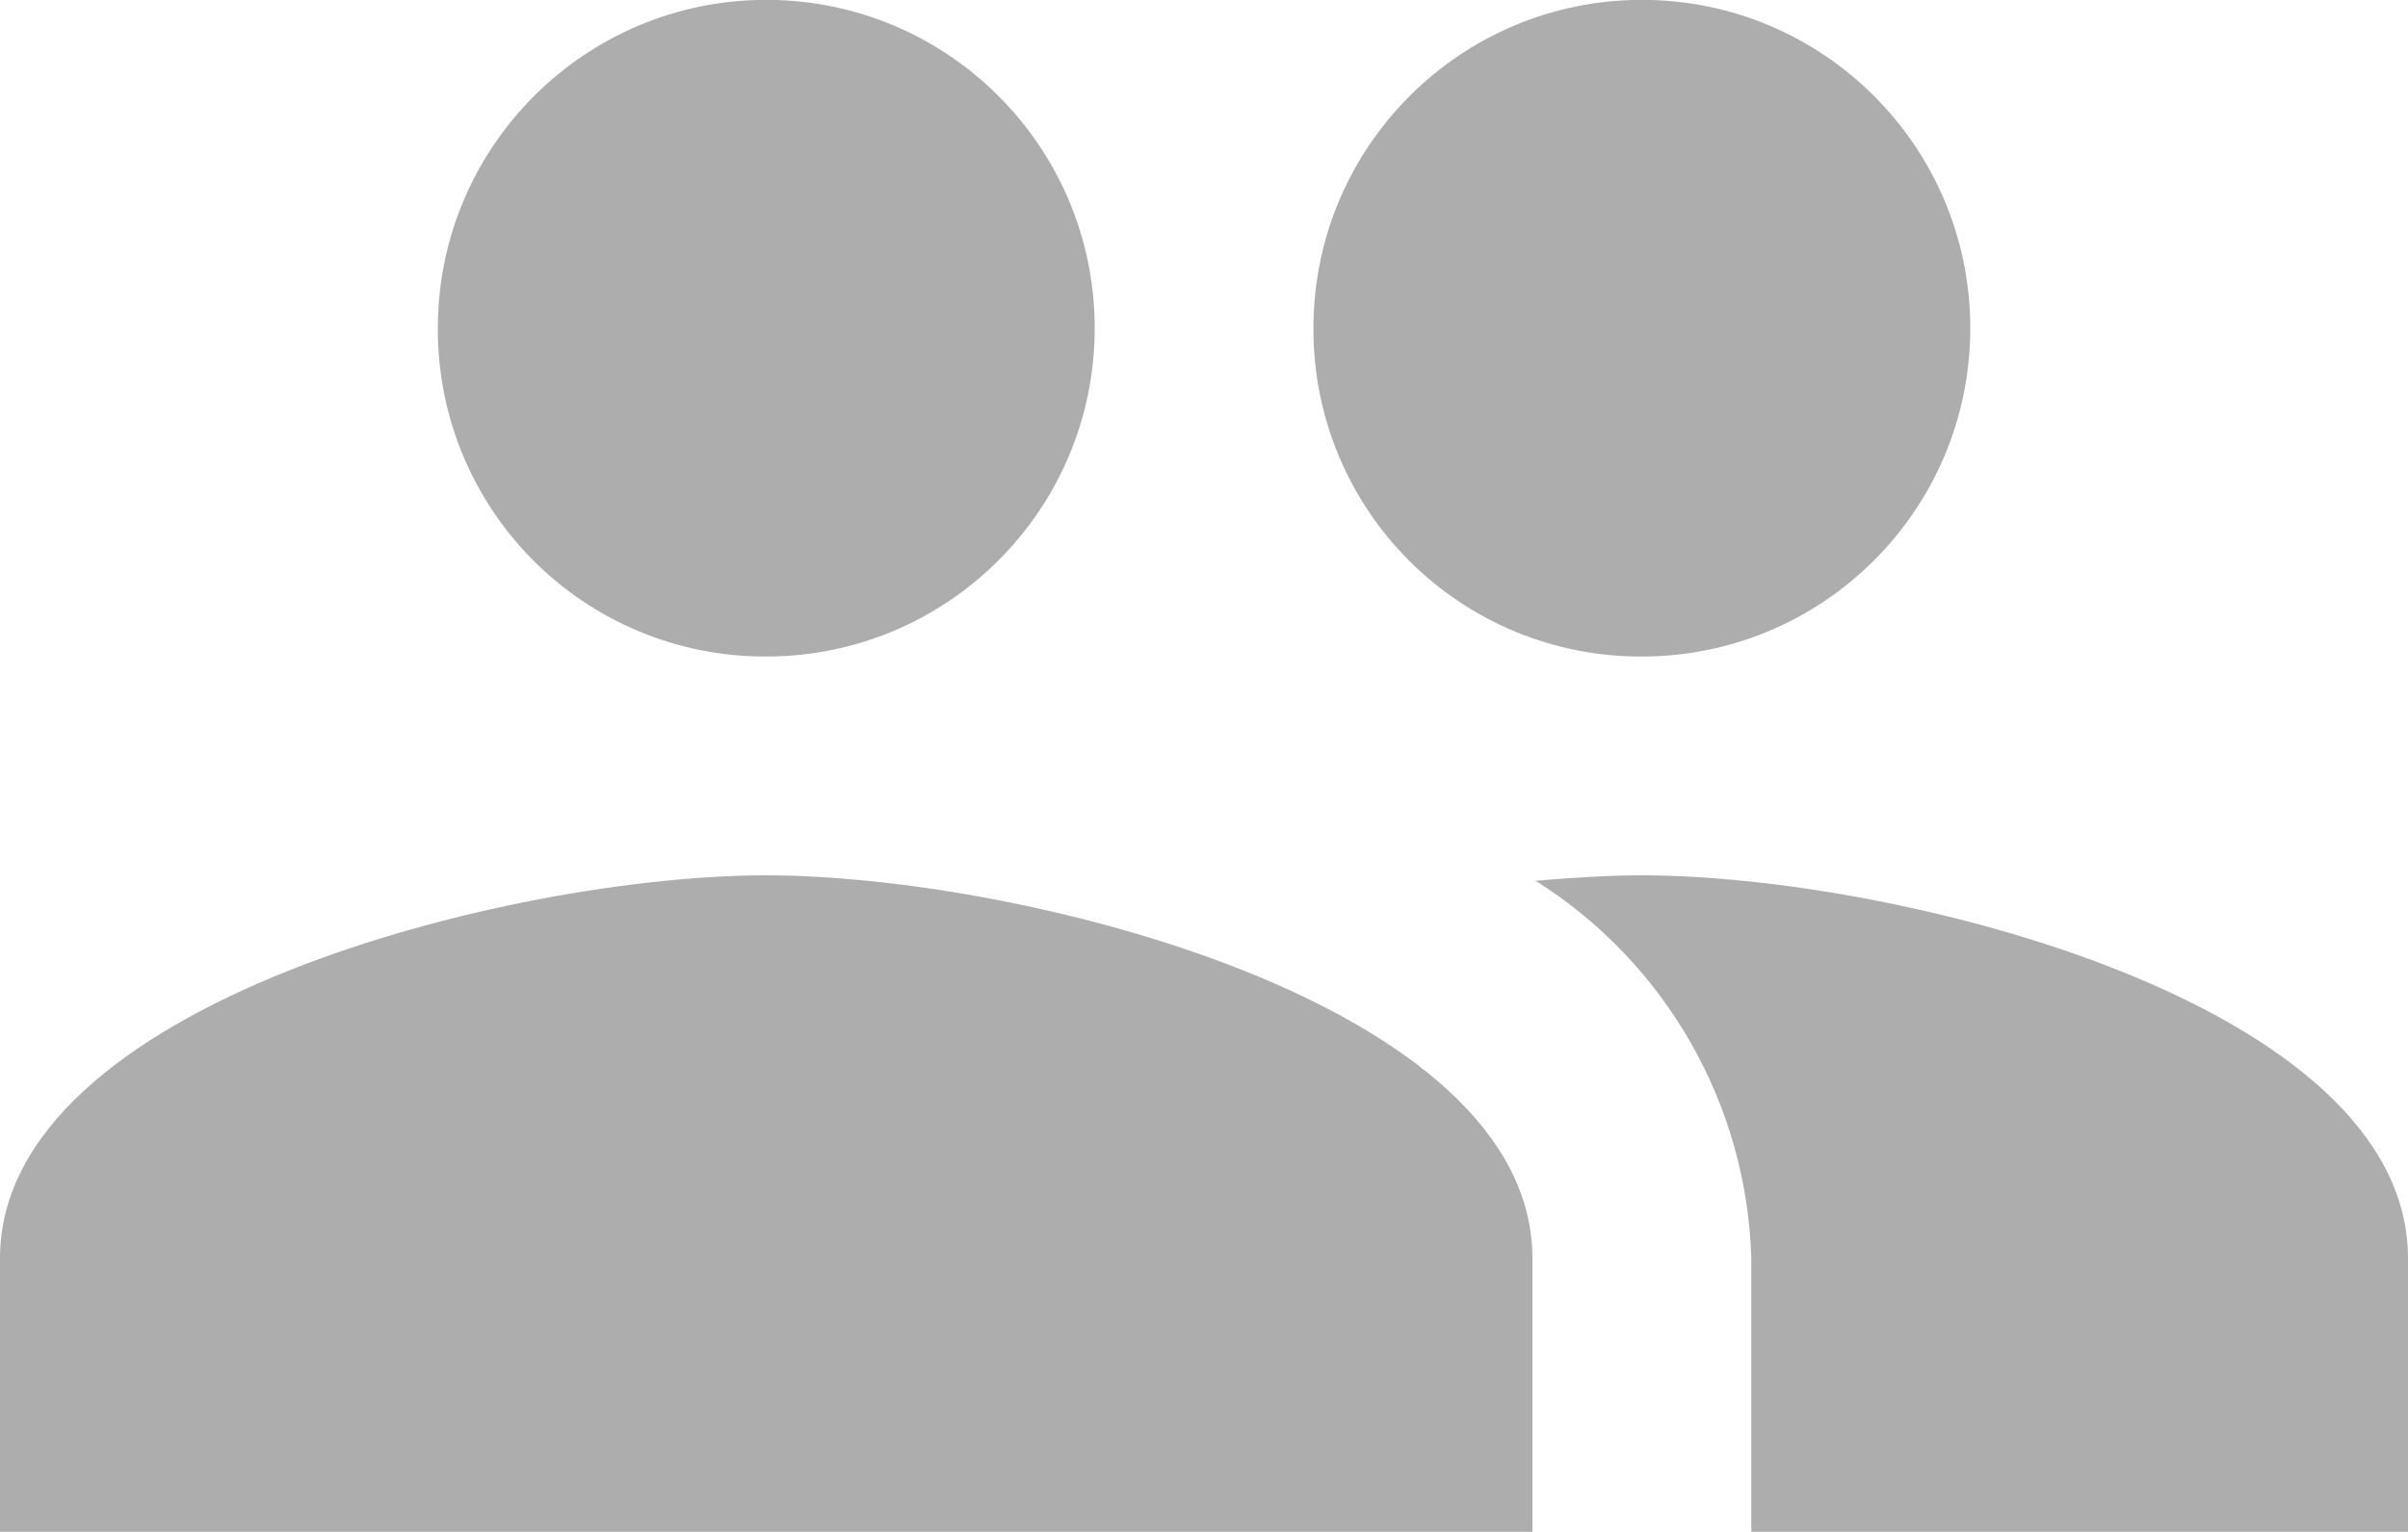
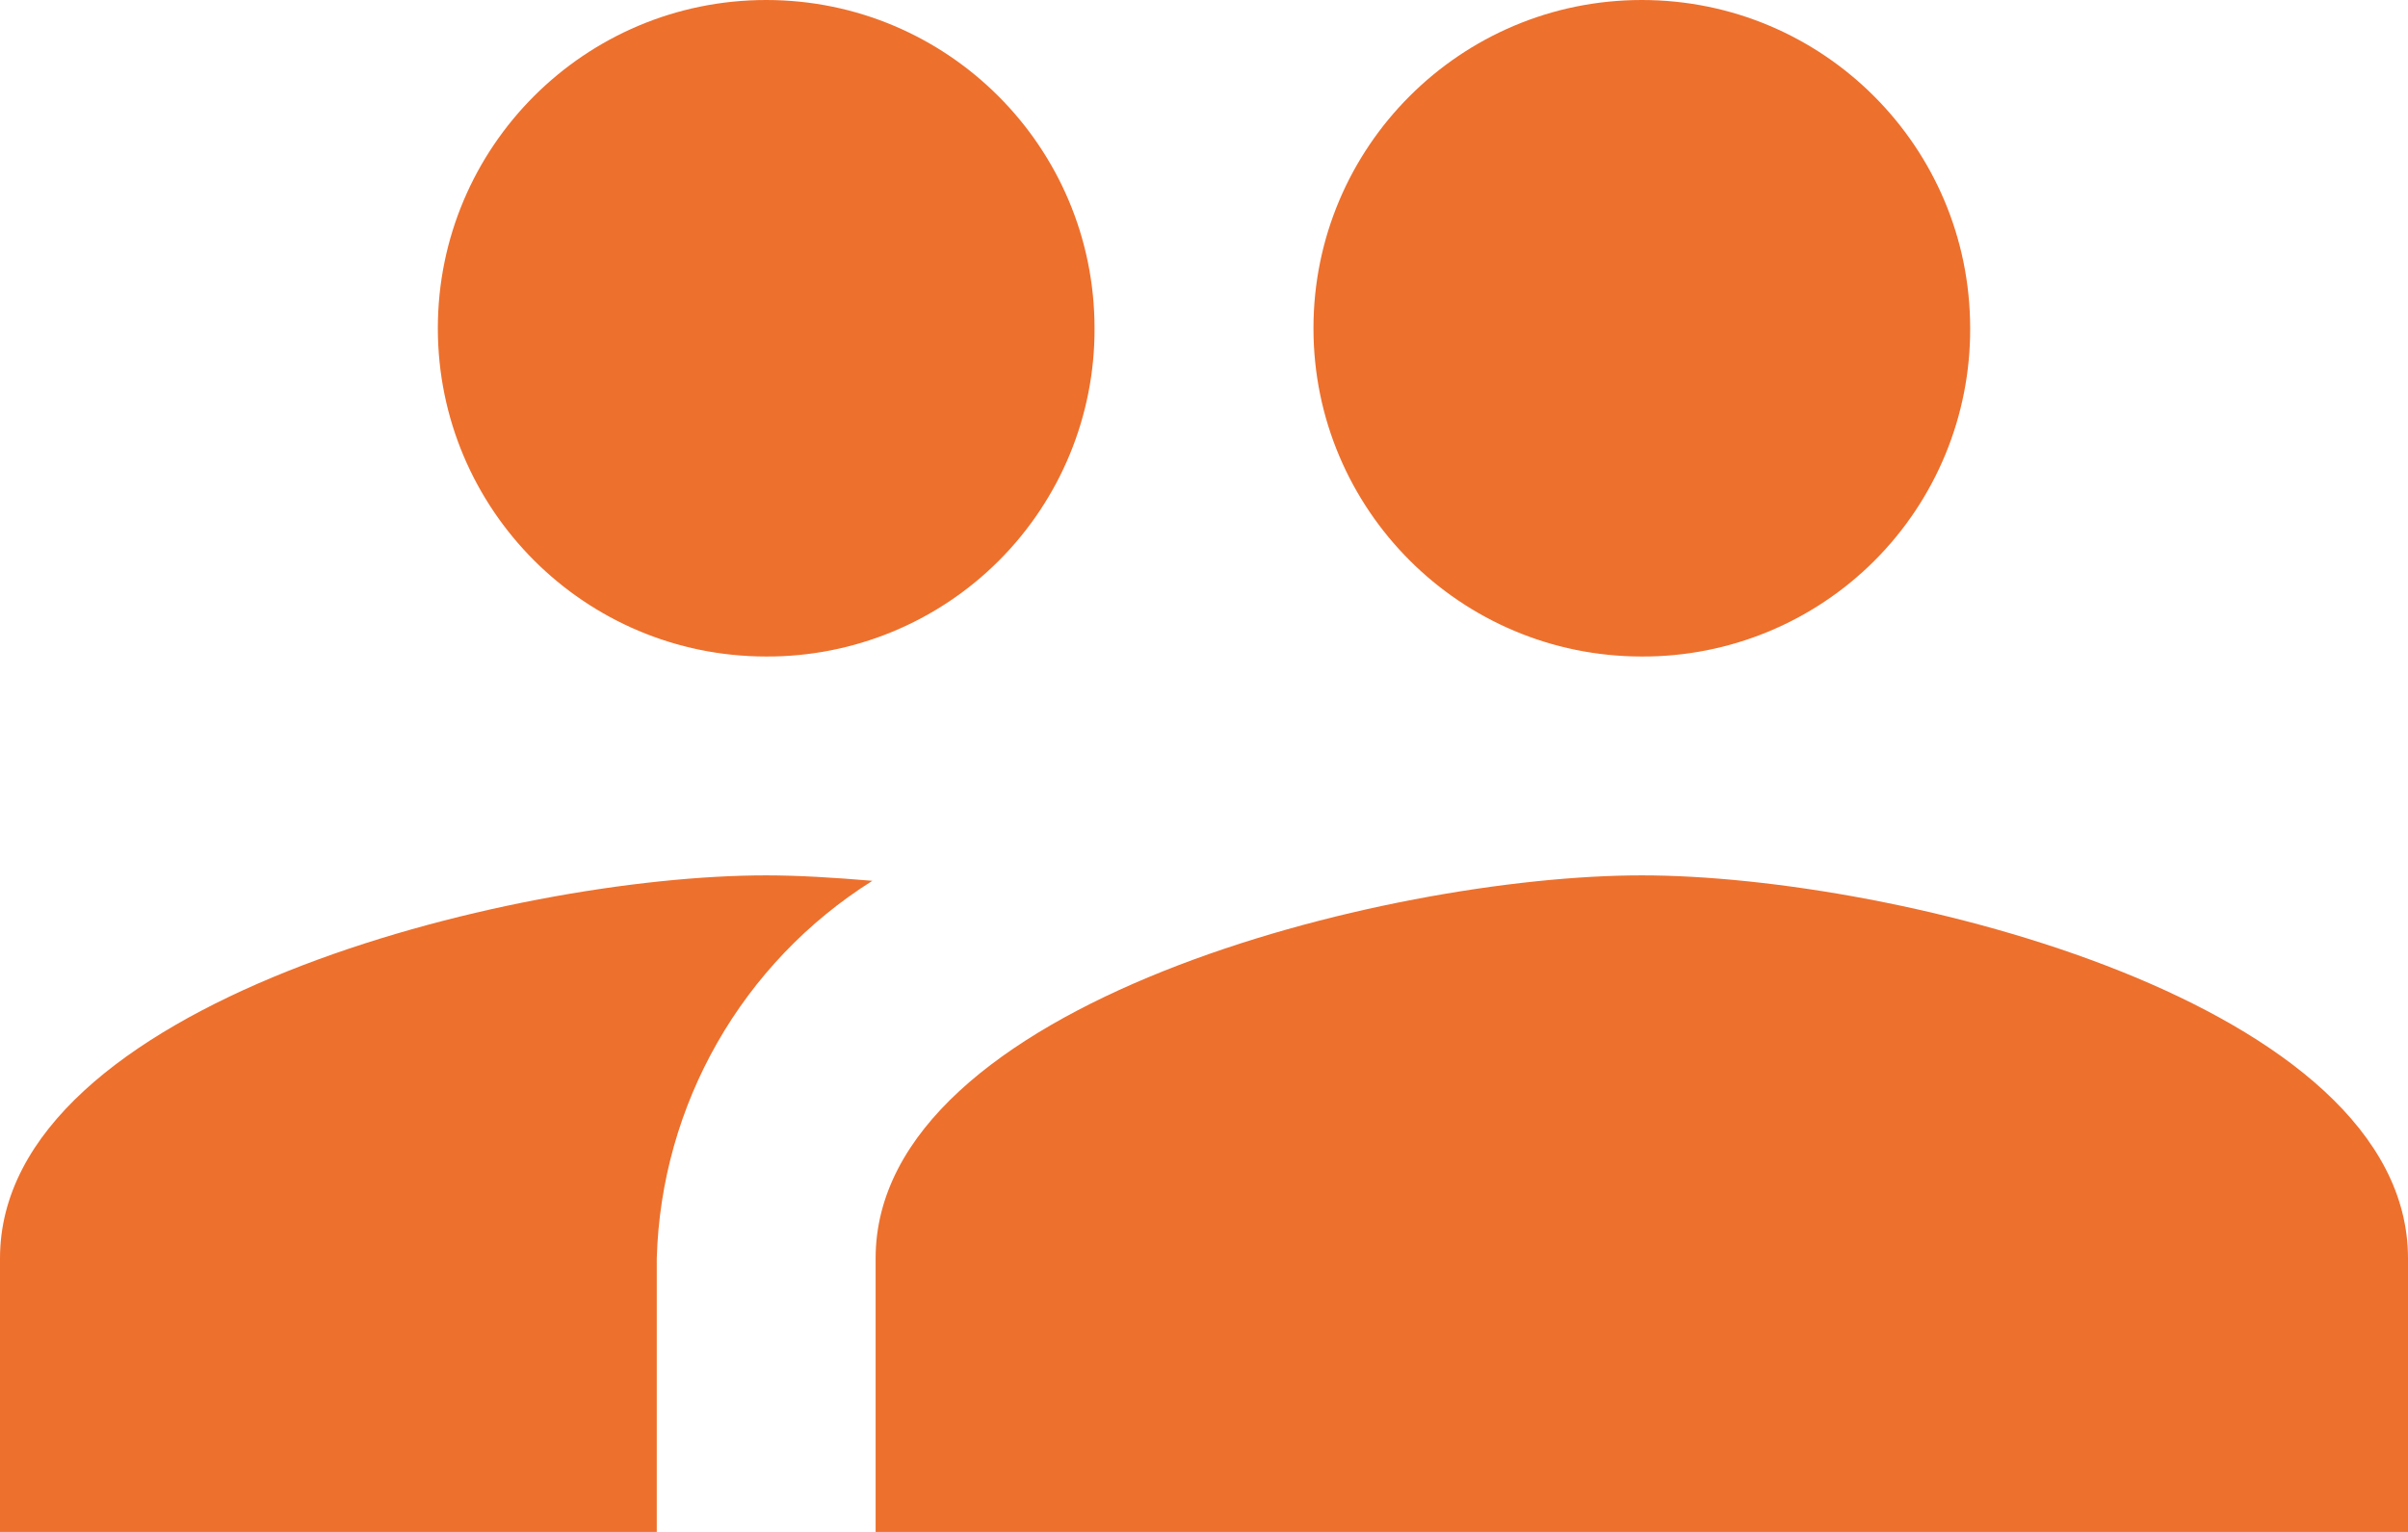
- <svg xmlns="http://www.w3.org/2000/svg" width="18" height="11.455" viewBox="0 0 18 11.455">
-   <path d="M13.773,12.409a2.455,2.455,0,1,0-2.455-2.455A2.444,2.444,0,0,0,13.773,12.409Zm-6.545,0A2.455,2.455,0,1,0,4.773,9.955,2.444,2.444,0,0,0,7.227,12.409Zm0,1.636C5.321,14.045,1.5,15,1.5,16.909v2.045H12.955V16.909C12.955,15,9.134,14.045,7.227,14.045Zm6.545,0c-.237,0-.507.016-.794.041a3.453,3.453,0,0,1,1.612,2.823v2.045H19.5V16.909C19.5,15,15.679,14.045,13.773,14.045Z" transform="translate(-1.5 -7.5)" fill="#adadad" />
+ <svg xmlns="http://www.w3.org/2000/svg" width="38.399" height="24.436" viewBox="0 0 38.399 24.436">
+   <path d="M13.718,17.972a5.236,5.236,0,1,1,5.236-5.236A5.214,5.214,0,0,1,13.718,17.972Zm13.963,0a5.236,5.236,0,1,1,5.236-5.236A5.214,5.214,0,0,1,27.681,17.972Zm0,3.491c4.067,0,12.218,2.042,12.218,6.109v4.364H15.463V27.572C15.463,23.505,23.614,21.463,27.681,21.463Zm-13.963,0c.506,0,1.082.035,1.693.087a7.365,7.365,0,0,0-3.438,6.022v4.364H1.5V27.572C1.5,23.505,9.651,21.463,13.718,21.463Z" transform="translate(-1.5 -7.5)" fill="#ed702d" />
</svg>
